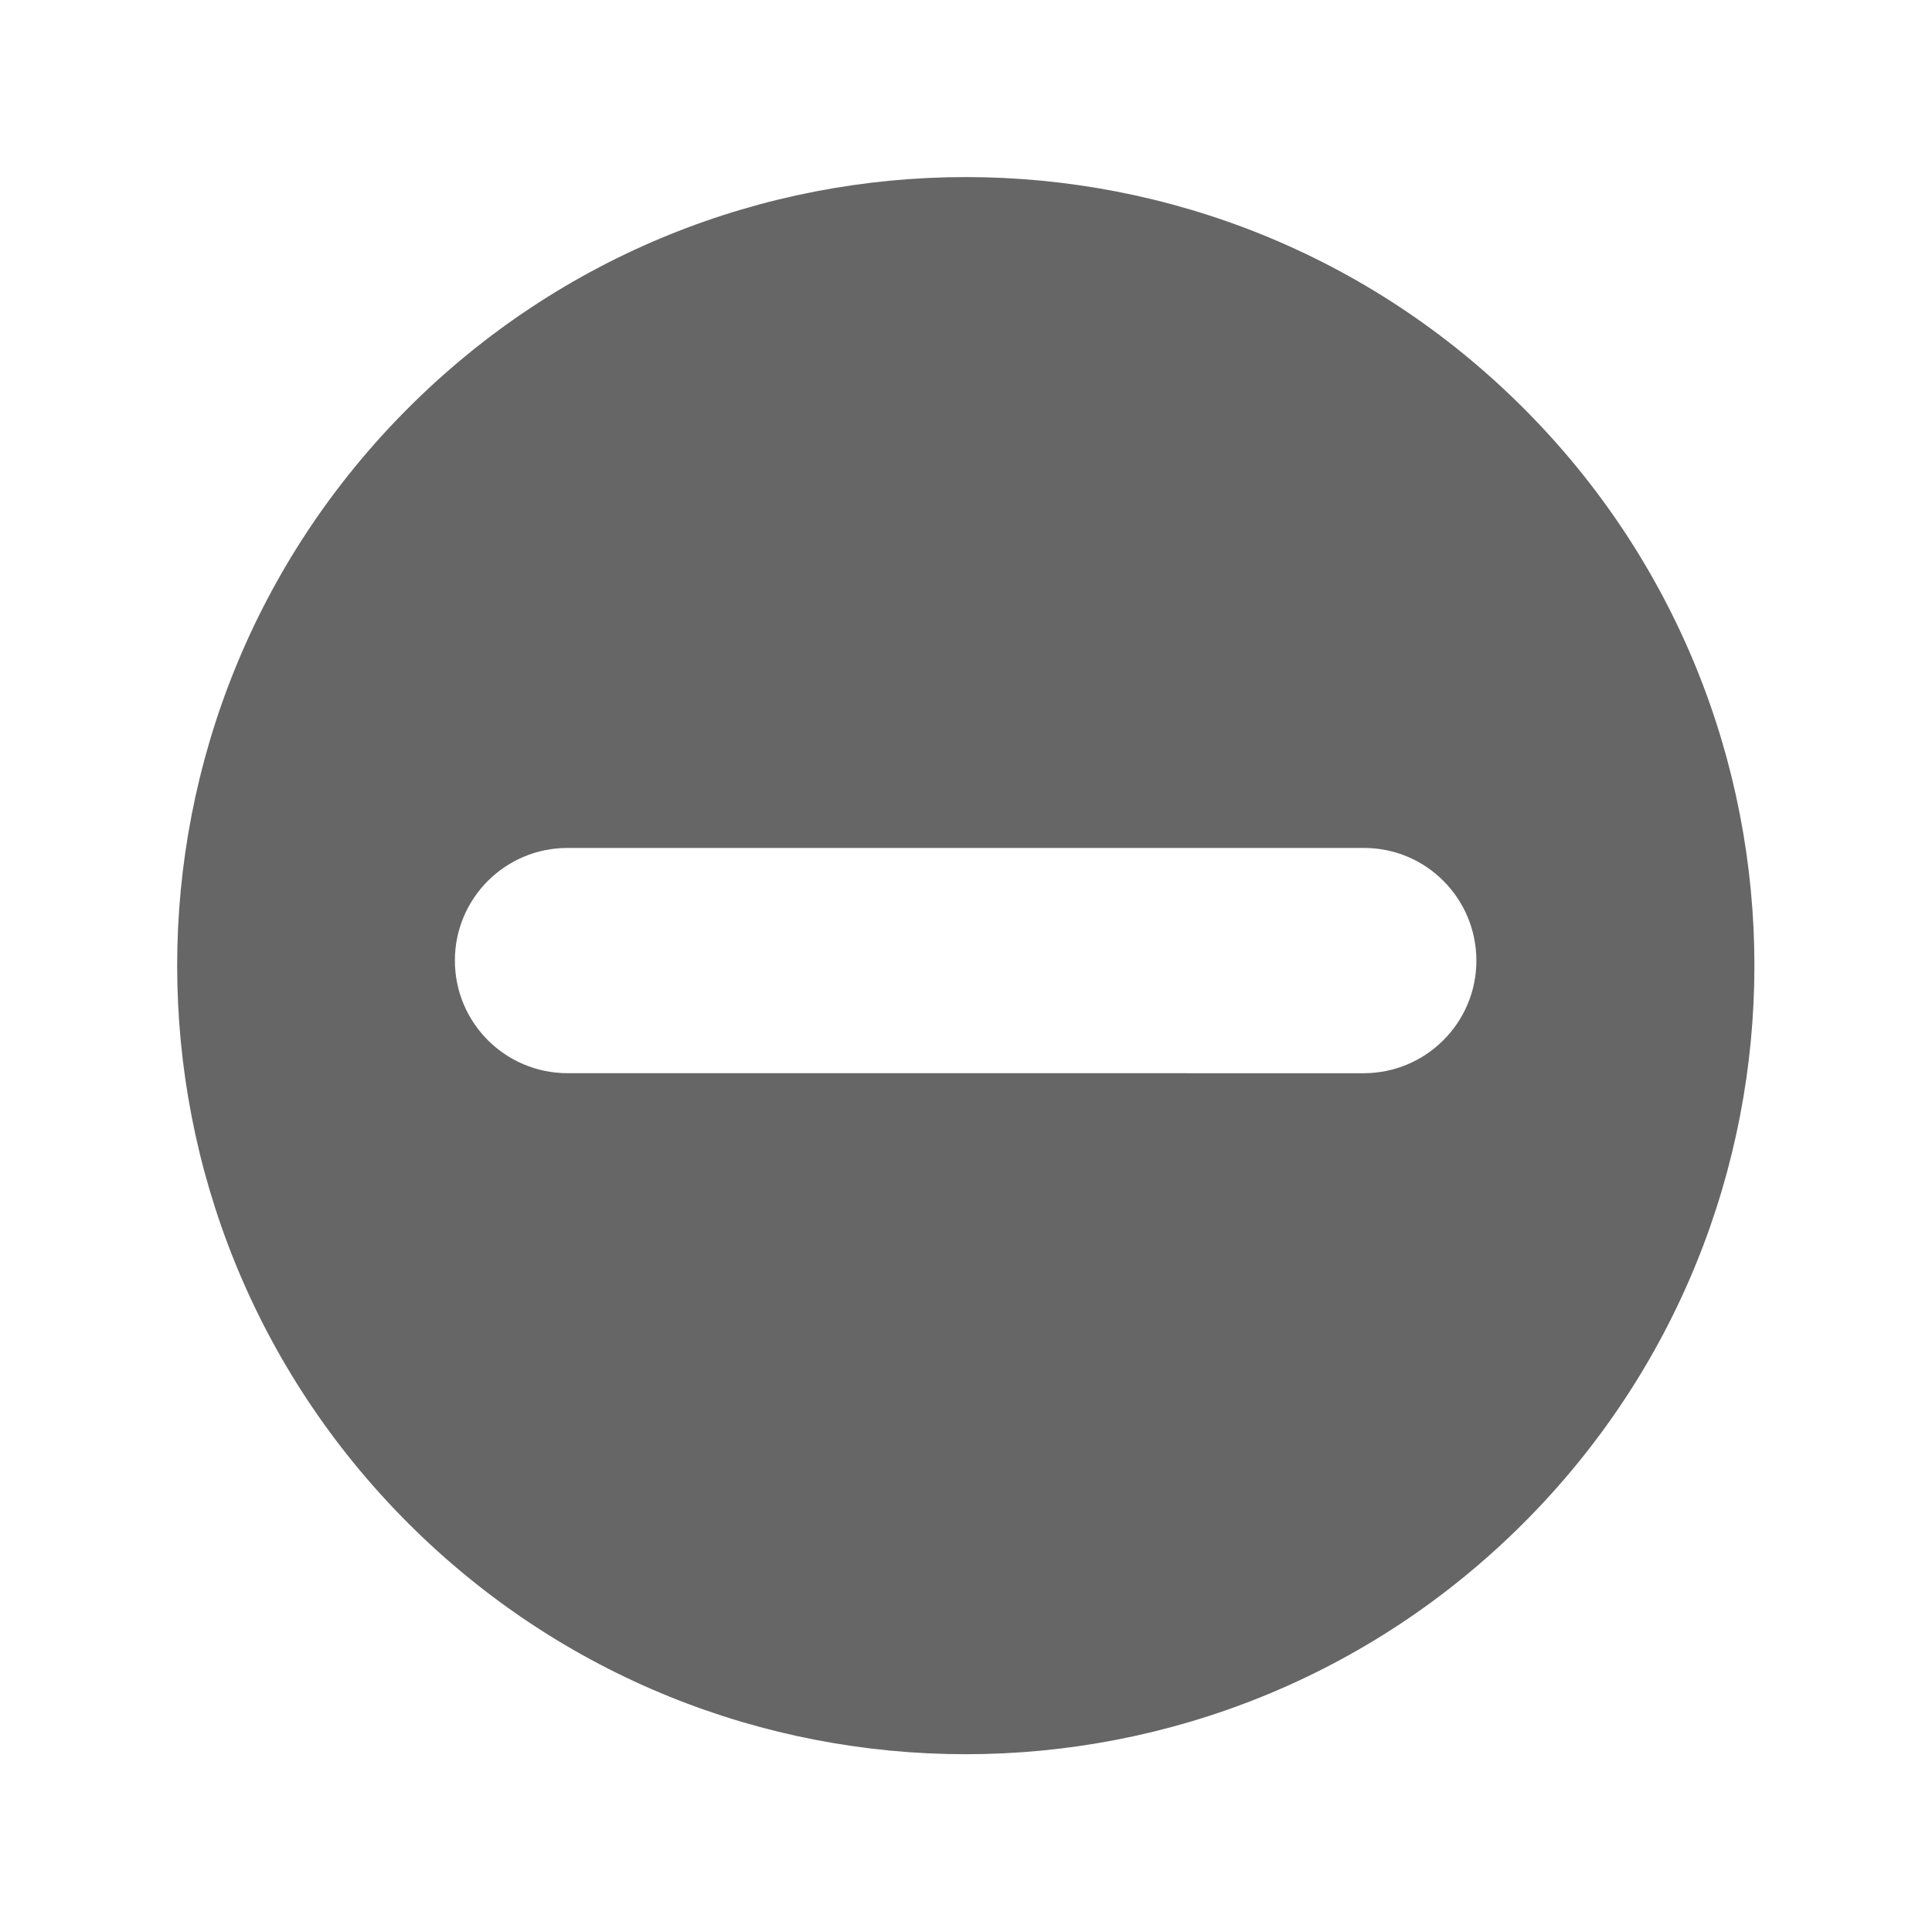
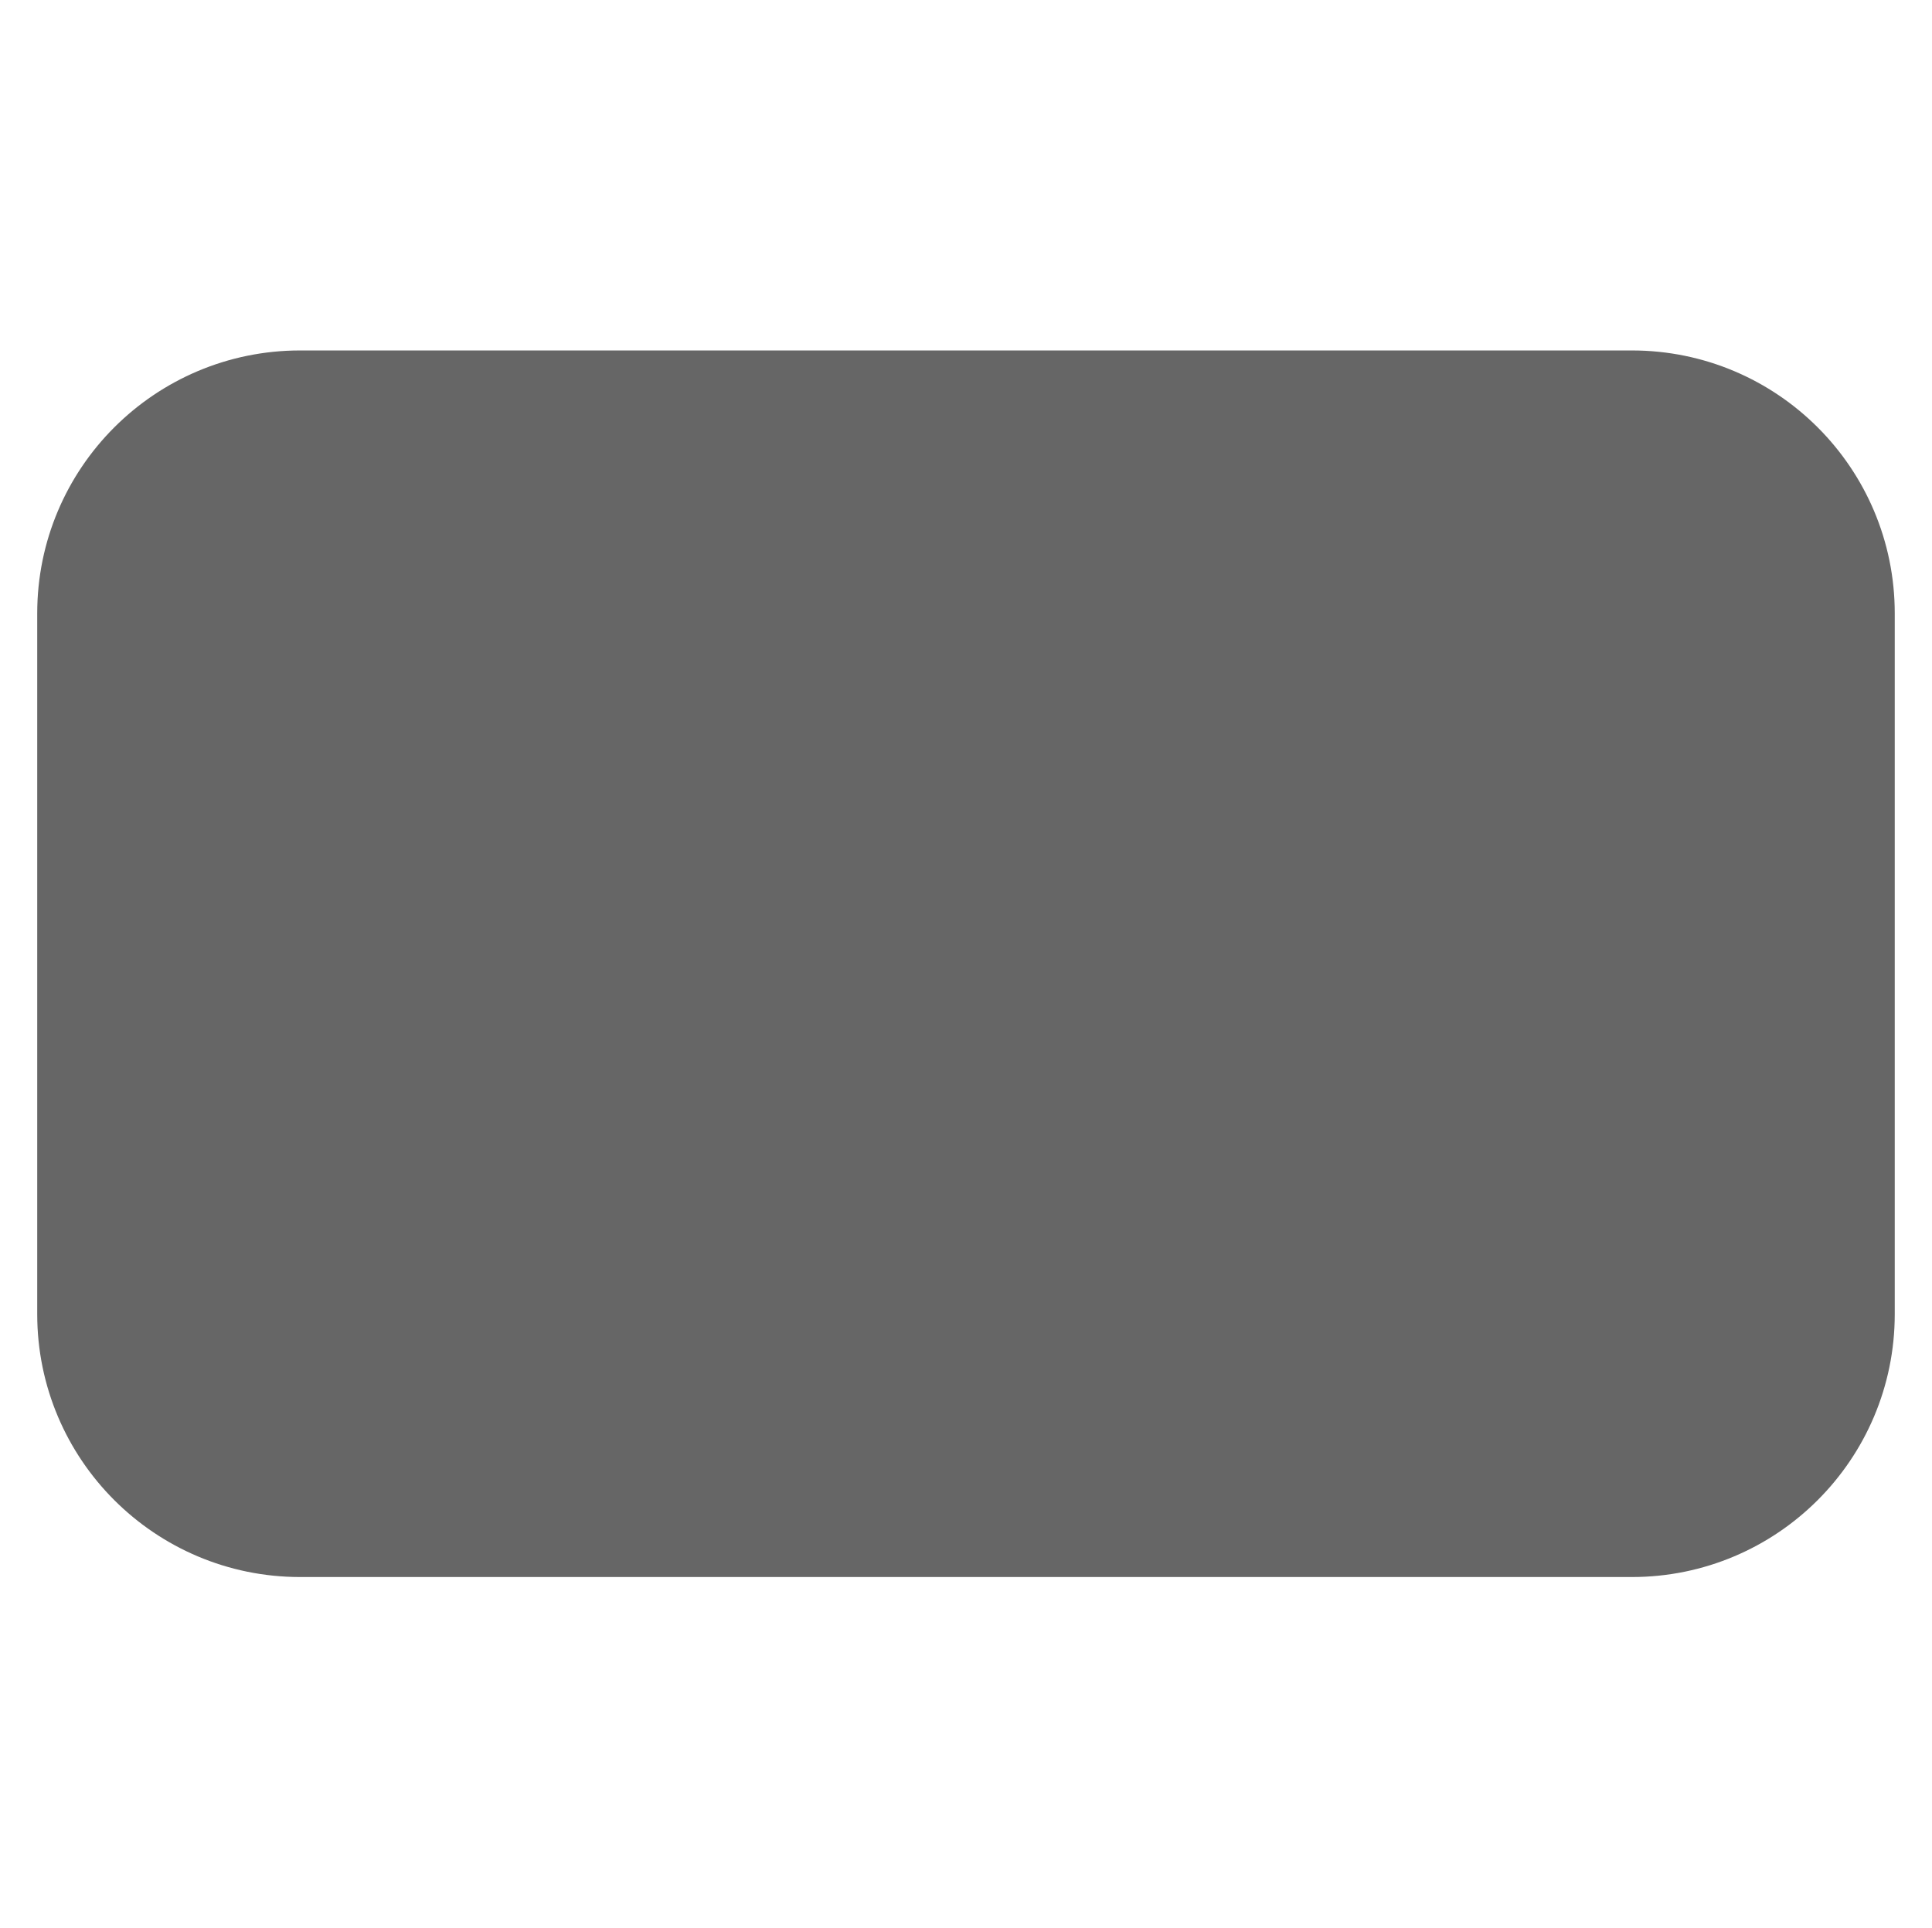
- <svg xmlns="http://www.w3.org/2000/svg" enable-background="new 0 0 55.125 55" height="55px" version="1.1" viewBox="0 0 55.125 55" width="55.125px" x="0px" xml:space="preserve" y="0px">
-   <g display="block" id="list-remove">
-     <path d="M43.467,11.644c-8.789-8.79-23.035-8.786-31.818-0.002   c-8.791,8.791-8.792,23.033-0.002,31.823c8.79,8.789,23.031,8.788,31.822-0.003C52.252,34.678,52.257,20.433,43.467,11.644z    M16.192,30.623c-0.886-0.001-1.689-0.359-2.271-0.94c-0.582-0.583-0.942-1.388-0.942-2.276c0-1.773,1.439-3.213,3.217-3.211   l22.716,0c1.775-0.005,3.212,1.438,3.213,3.213c0.002,1.775-1.441,3.214-3.215,3.215L16.192,30.623z" display="inline" fill="#666666" />
-   </g>
+ <svg xmlns="http://www.w3.org/2000/svg" version="1.1" width="55.125" height="55" viewBox="0 0 55.125 55" id="svg2" xml:space="preserve">
+   <defs id="defs9">
+ 	
+ </defs>
+   <rect width="50" height="32" ry="6" x="2.562" y="11.5" id="rect3763" style="fill:#666666;fill-opacity:1;stroke:#666666;stroke-width:3;stroke-linecap:butt;stroke-linejoin:miter;stroke-miterlimit:4;stroke-opacity:1;stroke-dasharray:none" />
</svg>
